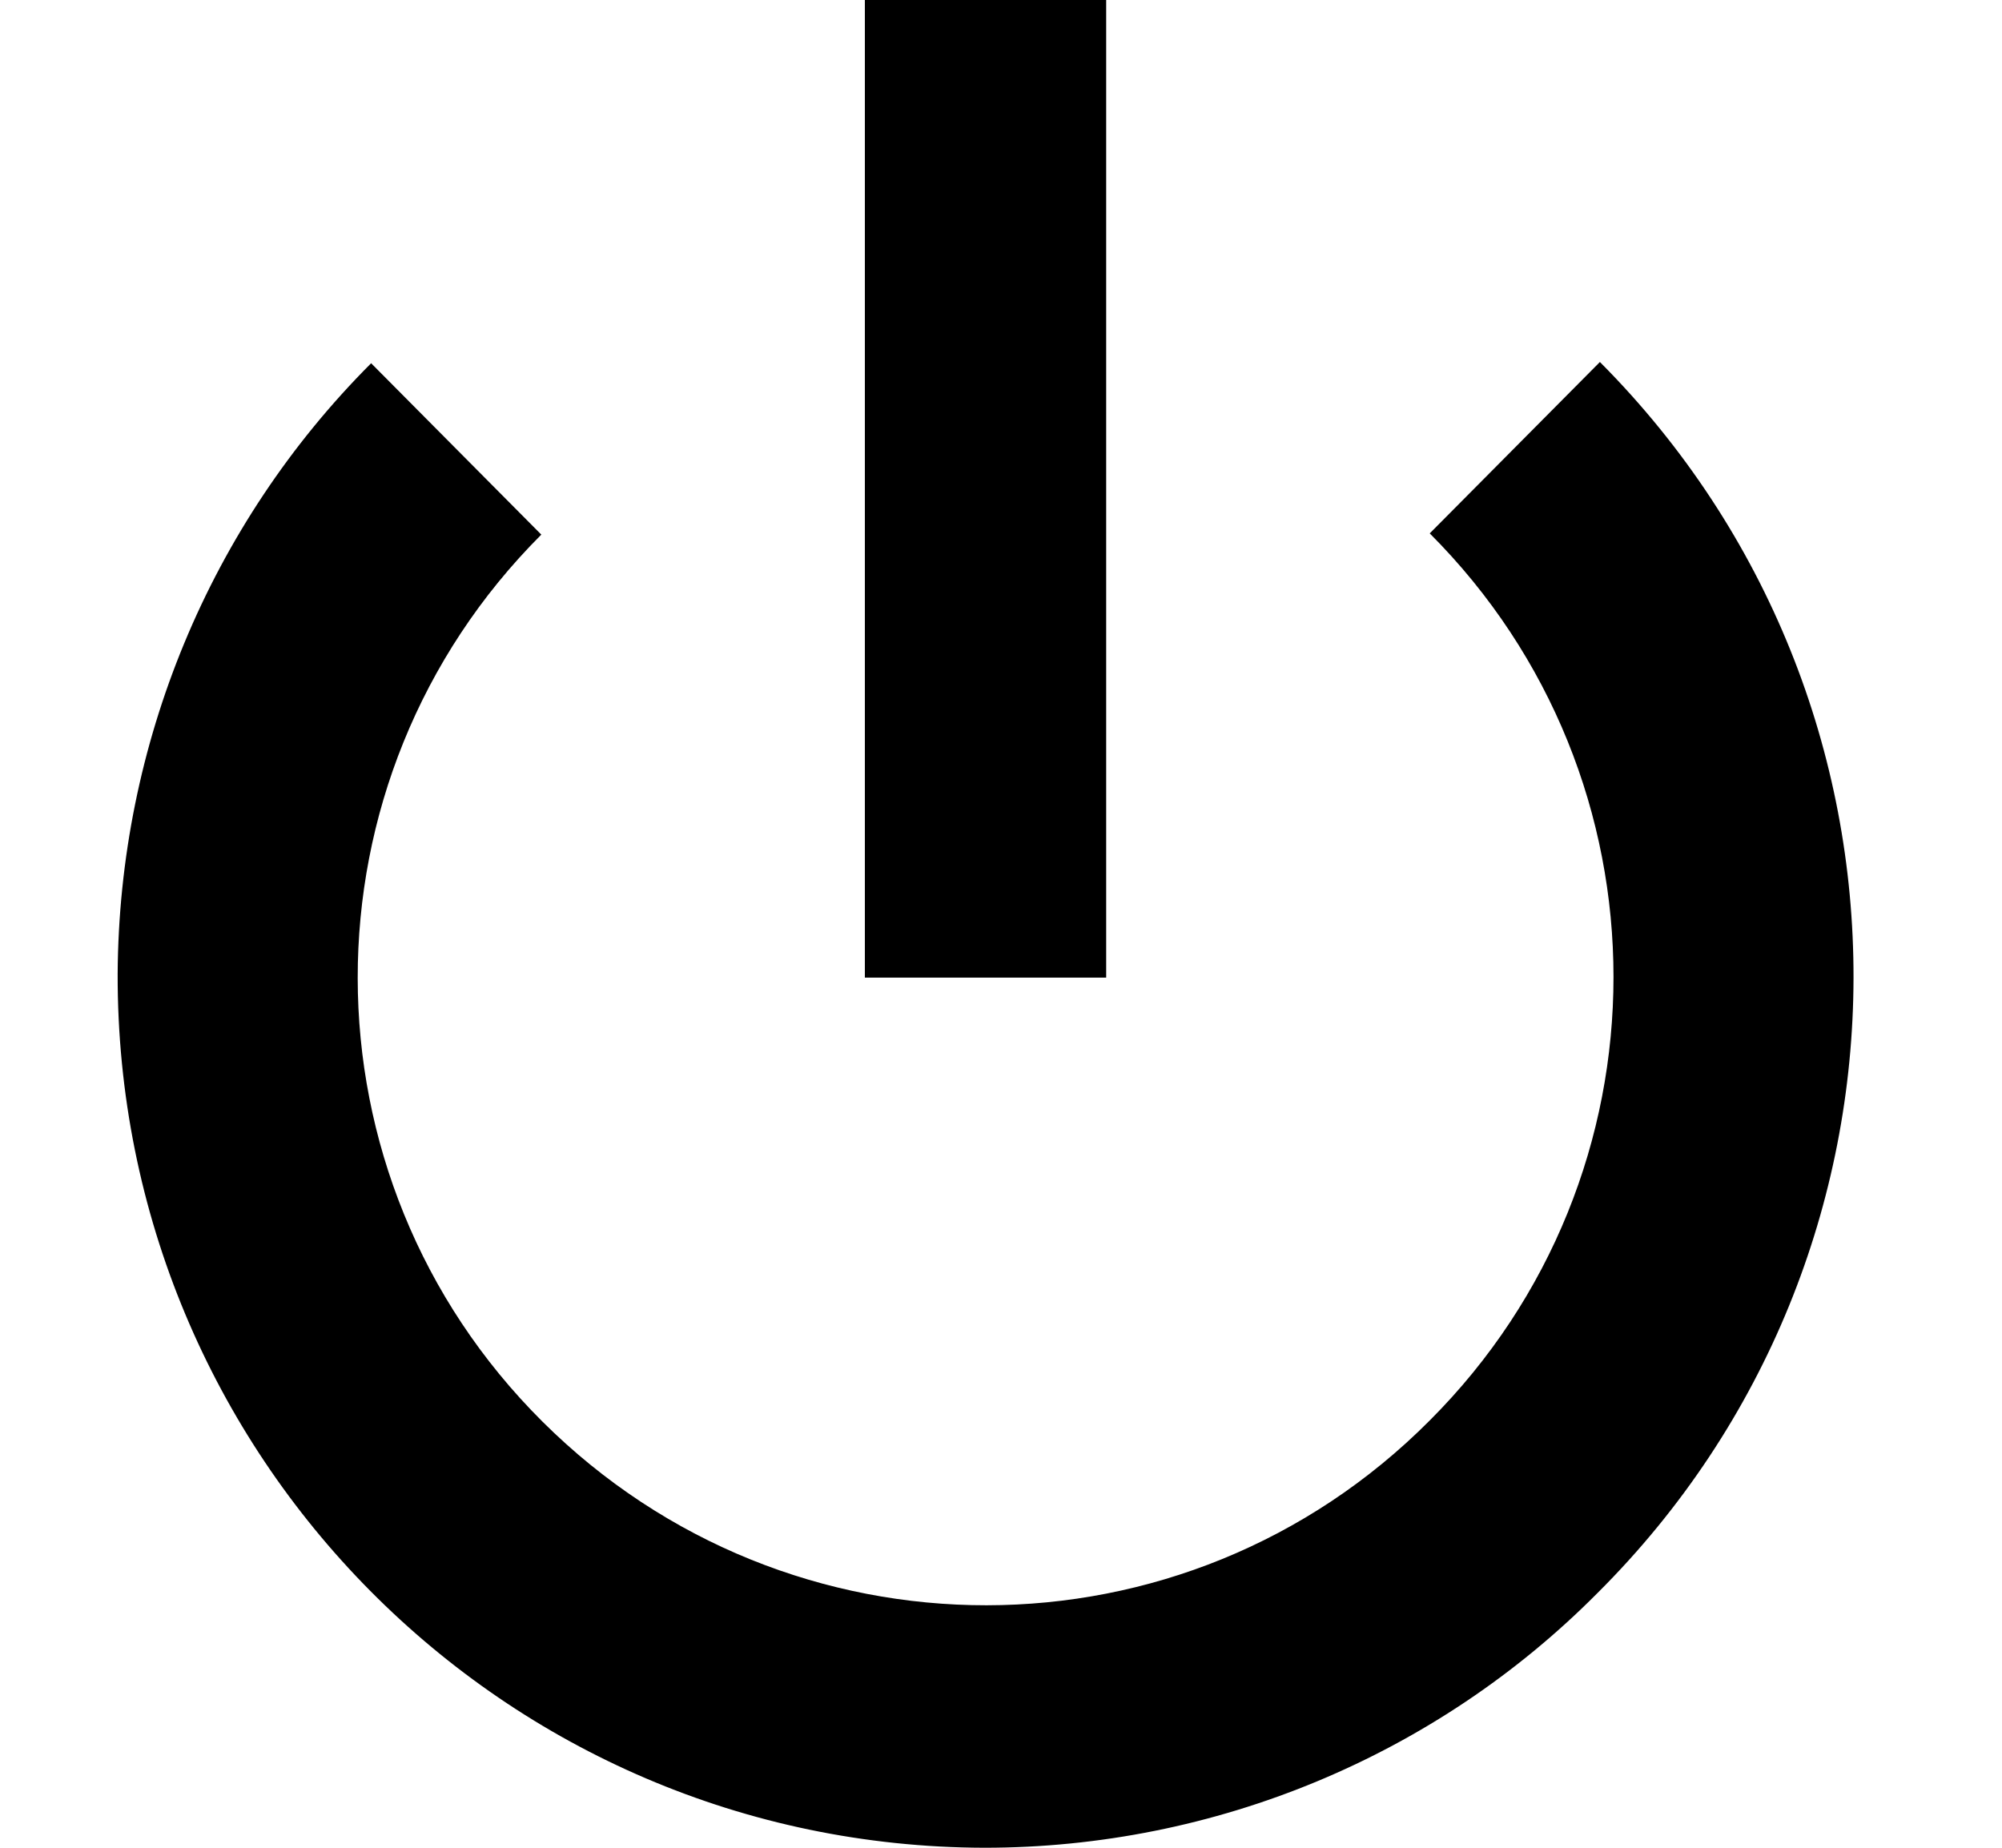
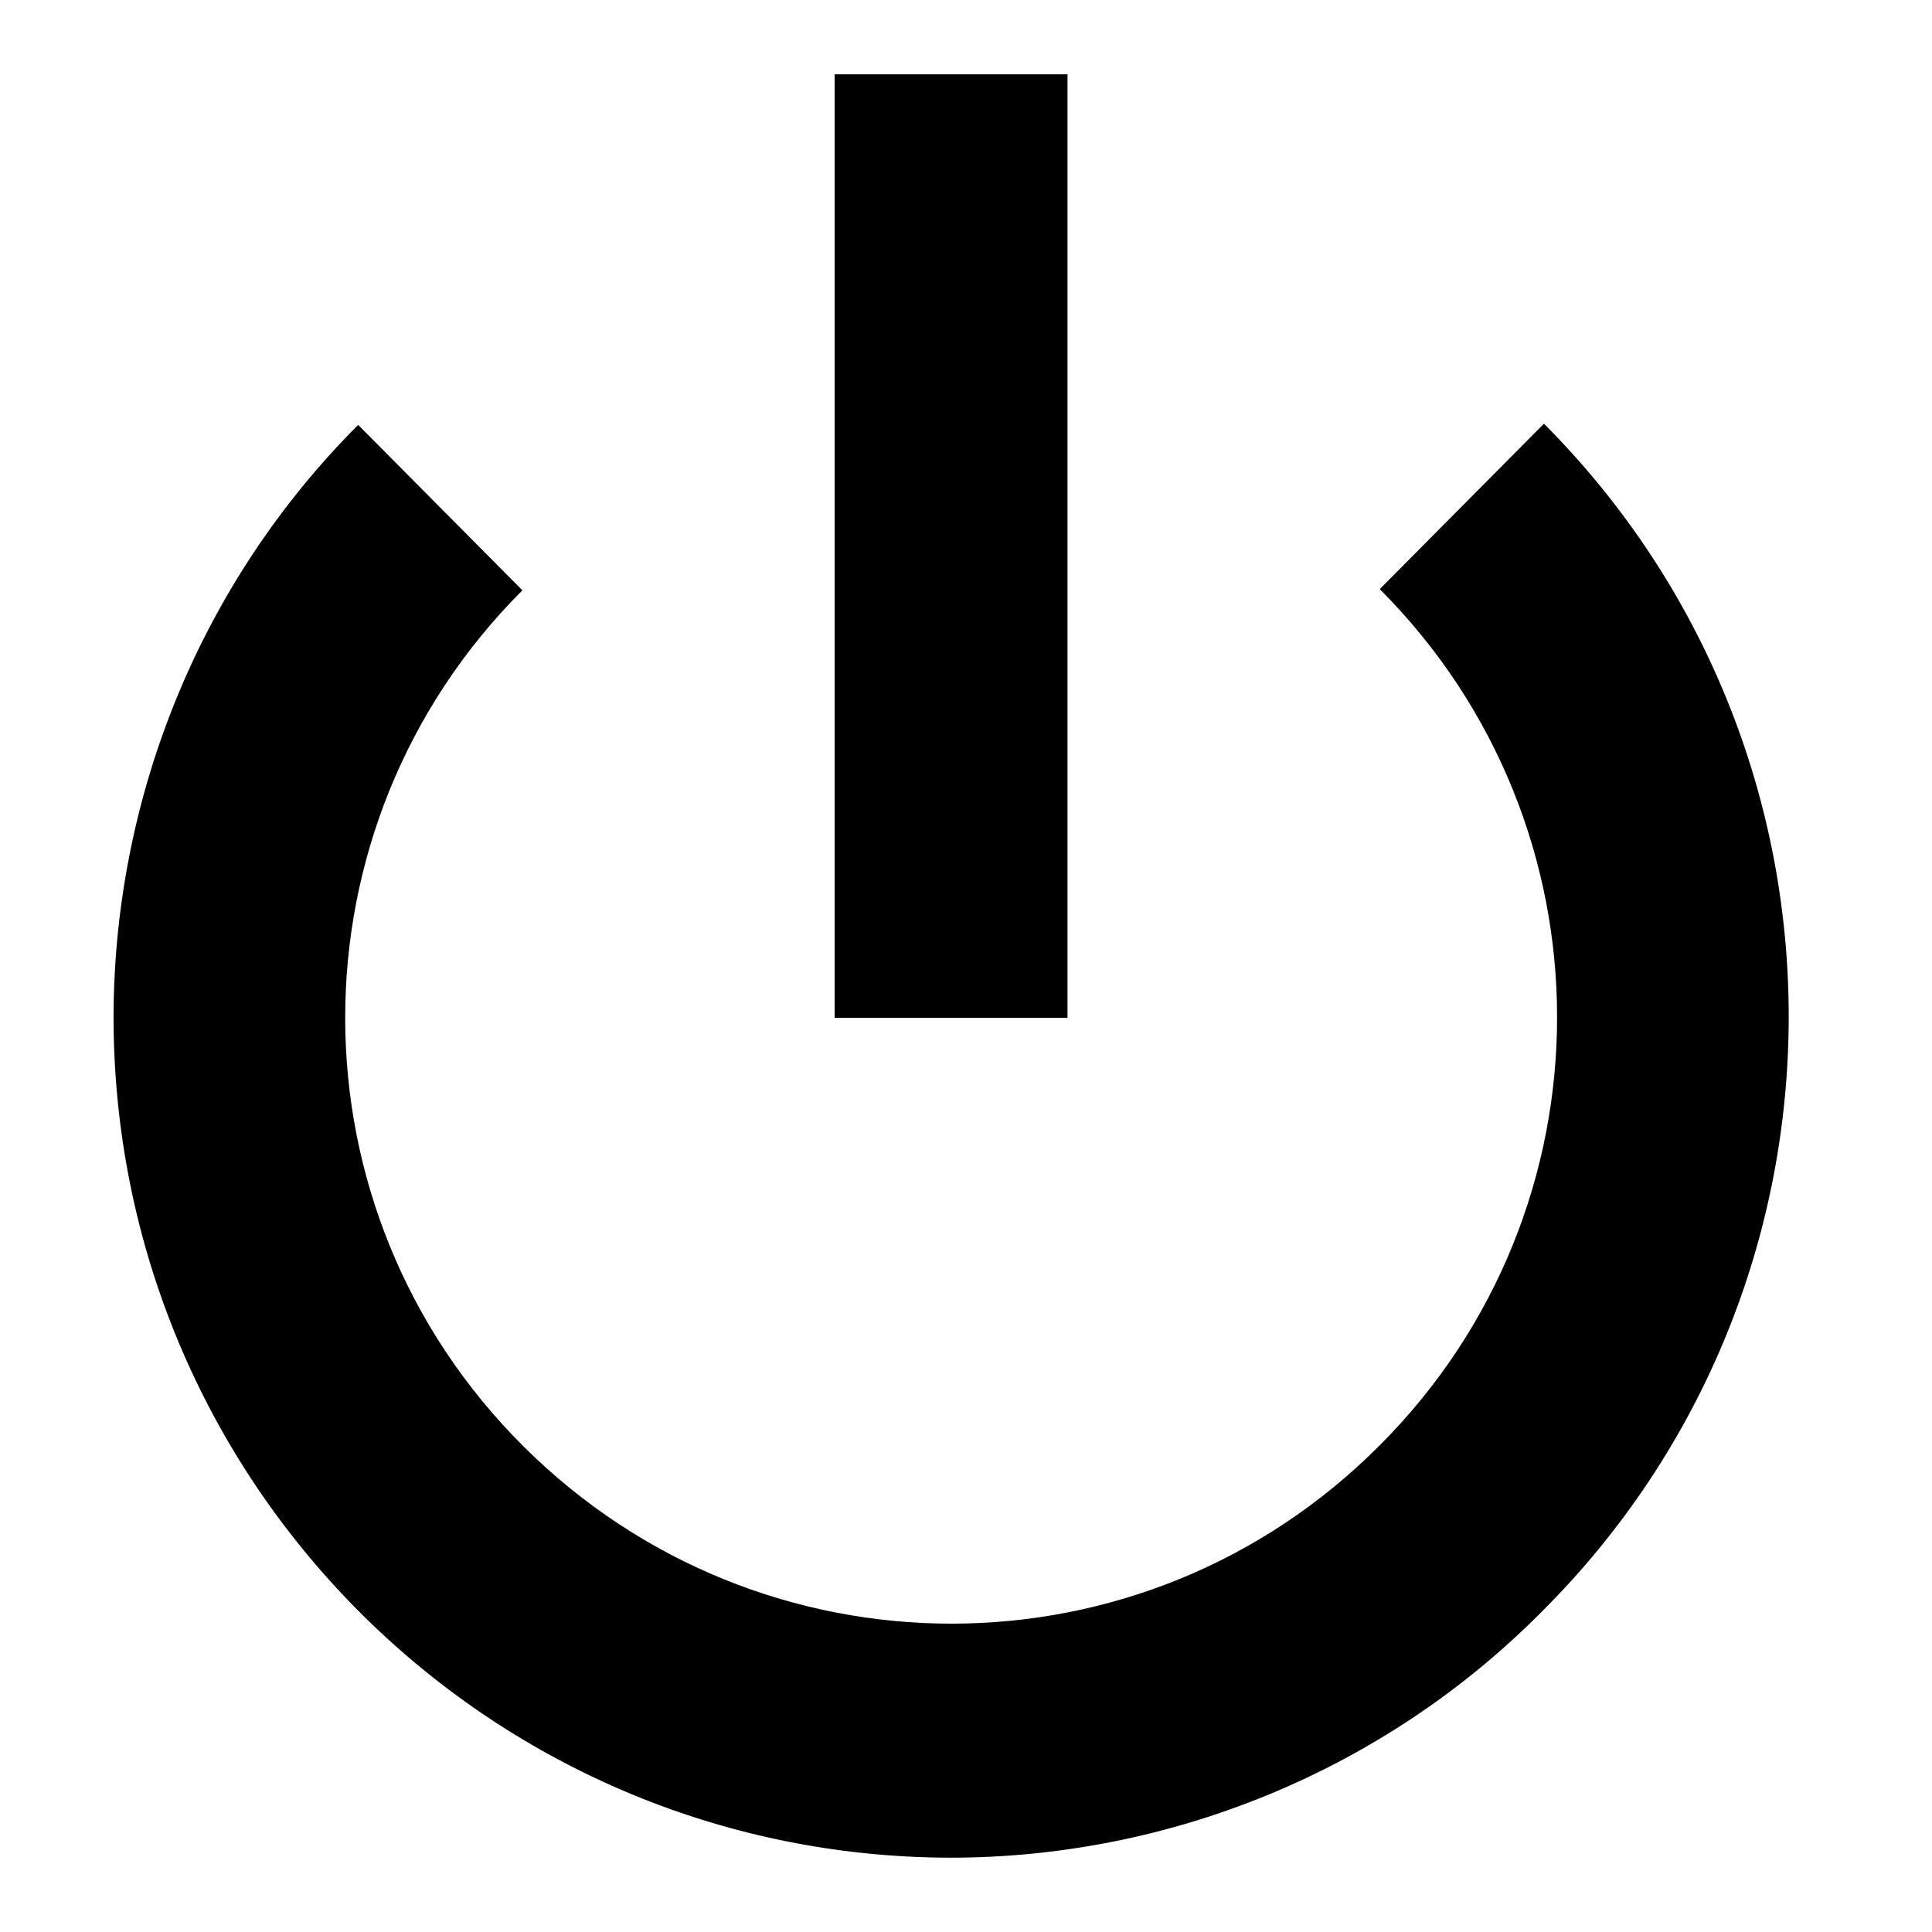
- <svg xmlns="http://www.w3.org/2000/svg" width="13" height="12" viewBox="0 0 13 12">
+ <svg xmlns="http://www.w3.org/2000/svg" width="13" height="13" viewBox="0 -0.5 13 13">
  <path d="M7.183 0H5.616V6.349H7.183V0Z" />
  <path d="M6.392 12C3.272 11.992 0.756 9.453 0.764 6.325C0.772 4.836 1.36 3.41 2.41 2.359L3.515 3.472C1.924 5.063 1.924 7.642 3.523 9.233C5.122 10.824 7.693 10.824 9.284 9.225C10.875 7.634 10.875 5.056 9.284 3.464L10.389 2.351C12.591 4.562 12.584 8.144 10.373 10.346C9.323 11.404 7.889 12 6.392 12Z" />
</svg>
